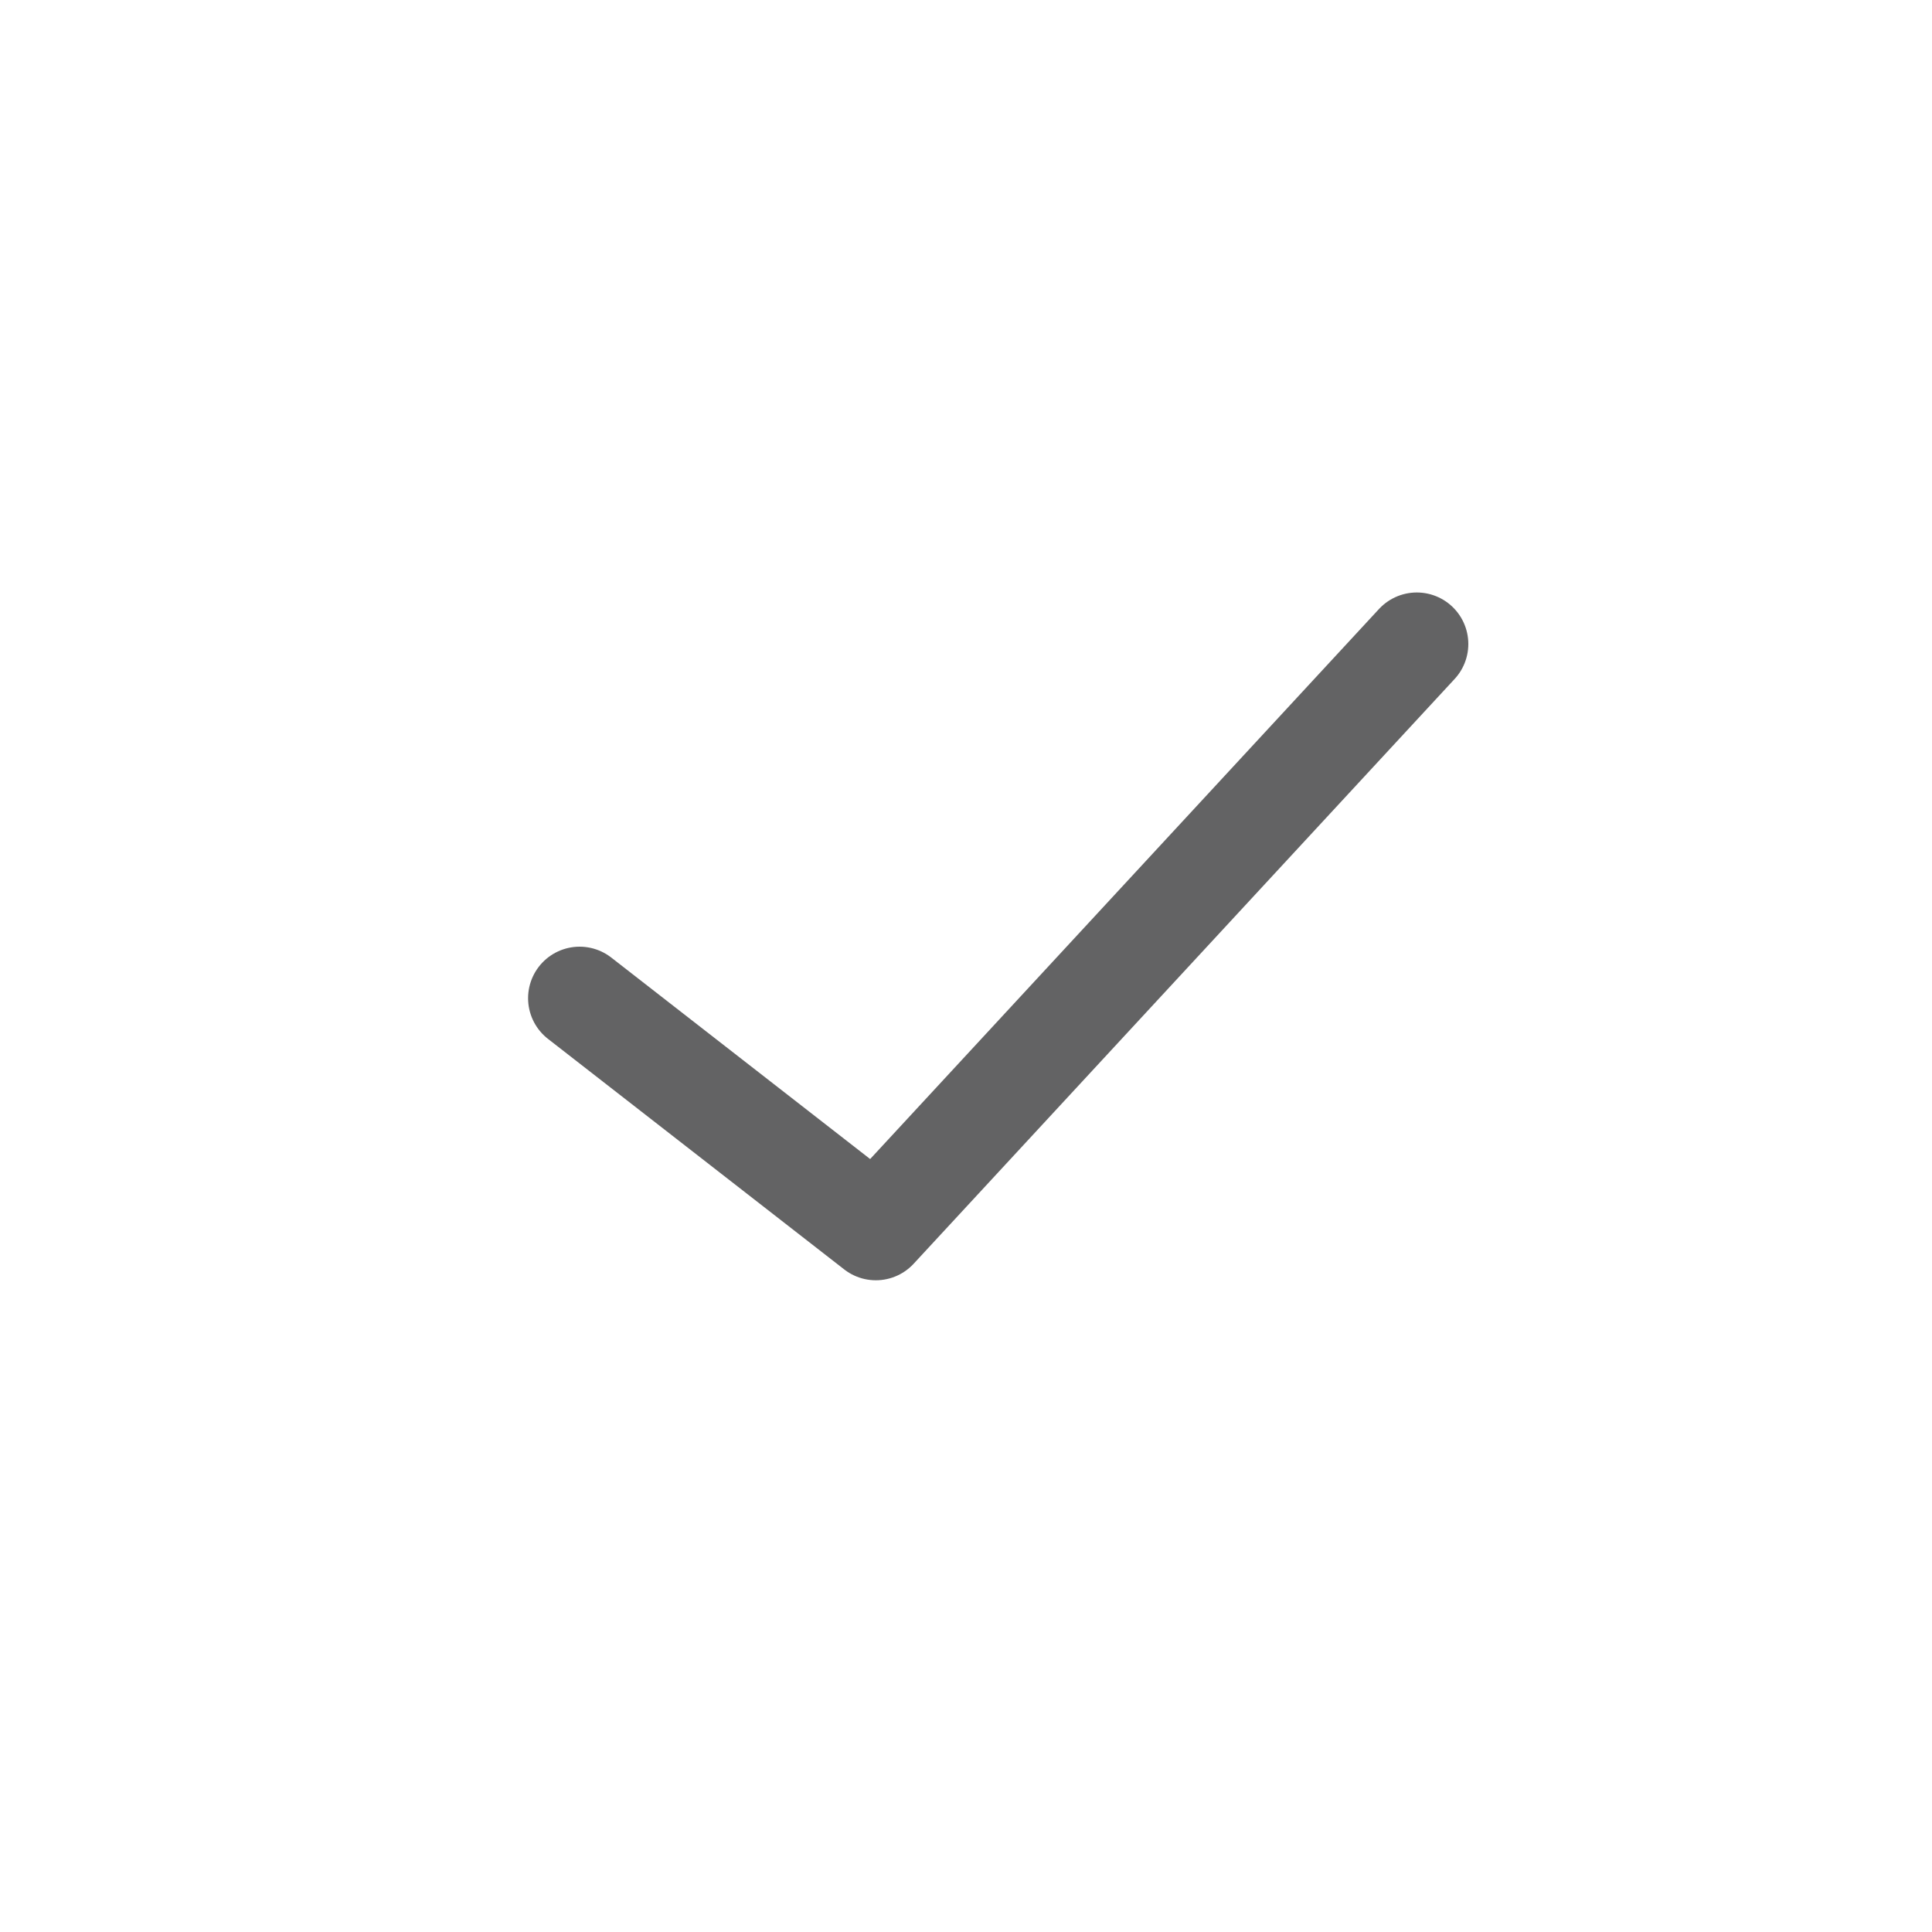
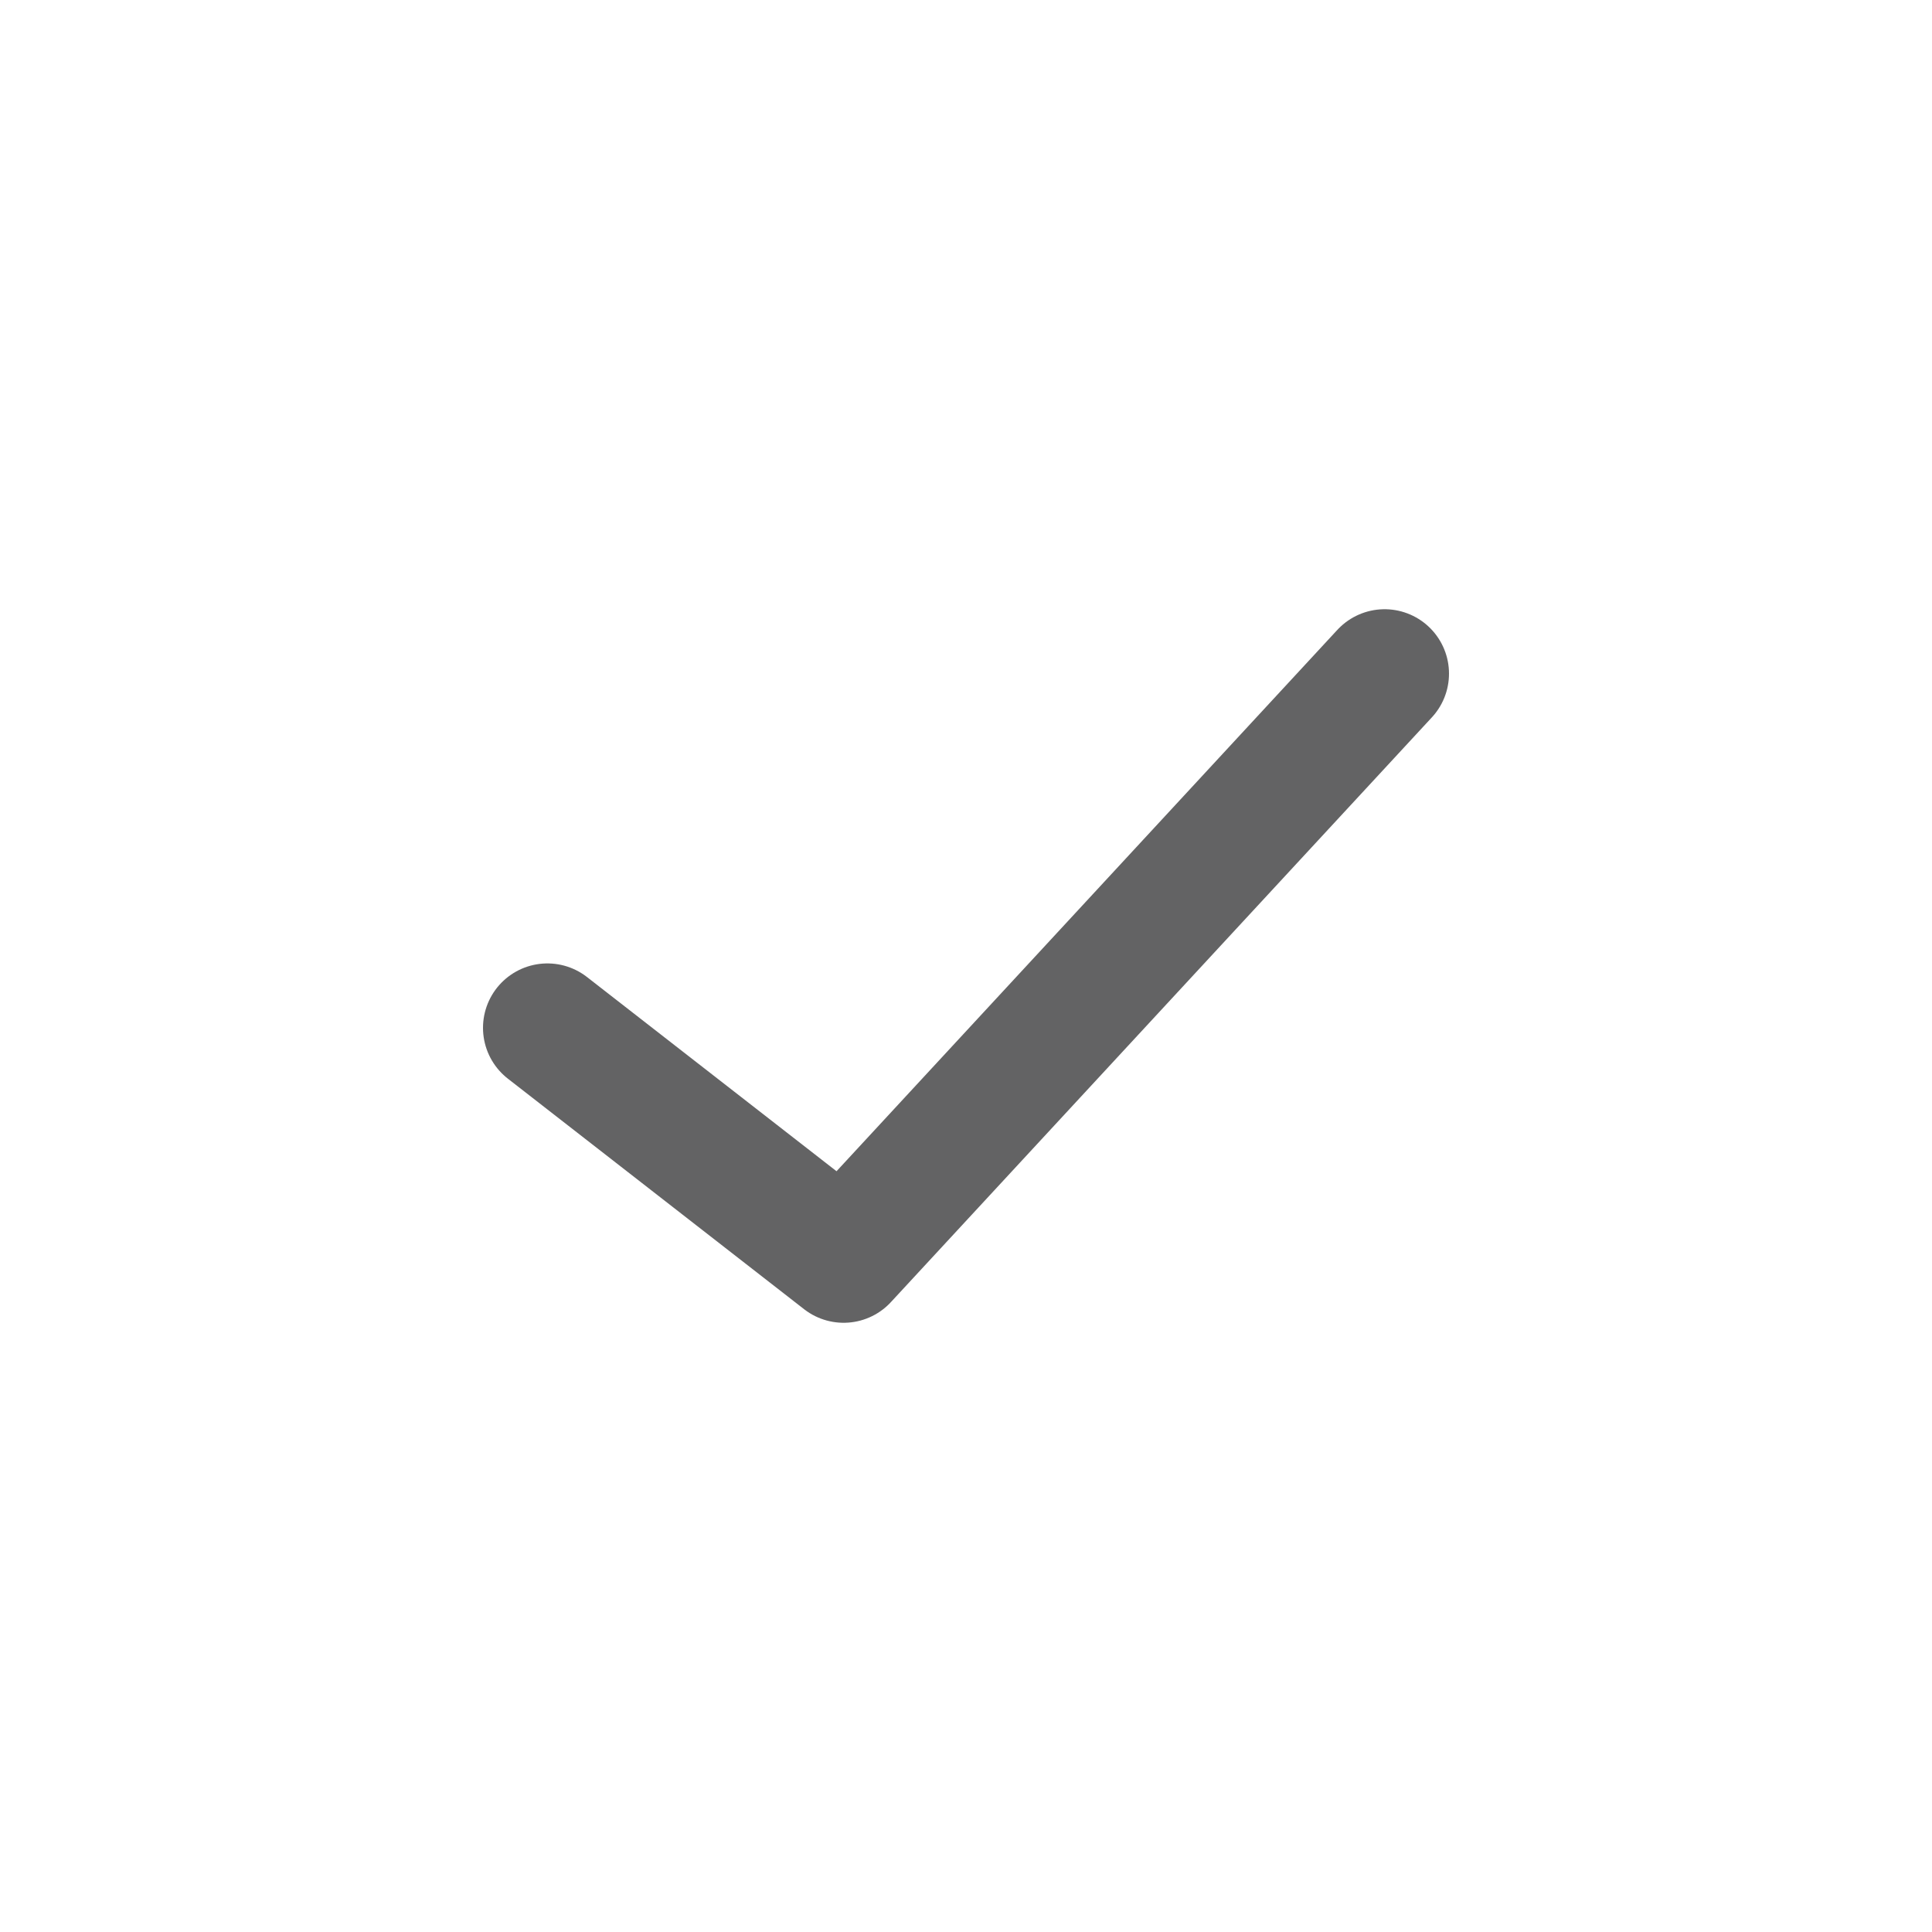
- <svg xmlns="http://www.w3.org/2000/svg" width="30" height="30" viewBox="0 0 30 30" fill="none">
-   <path d="M9 15.5L13.6 19.08L22 10" stroke="#636364" stroke-width="1.6" stroke-linecap="round" stroke-linejoin="round" />
+ <svg xmlns="http://www.w3.org/2000/svg" width="24" height="24" viewBox="0 0 24 24" fill="none">
+   <path d="M6.8 12.768L10.48 15.632L17.2 8.368" stroke="#636364" stroke-width="1.6" stroke-linecap="round" stroke-linejoin="round" />
</svg>
